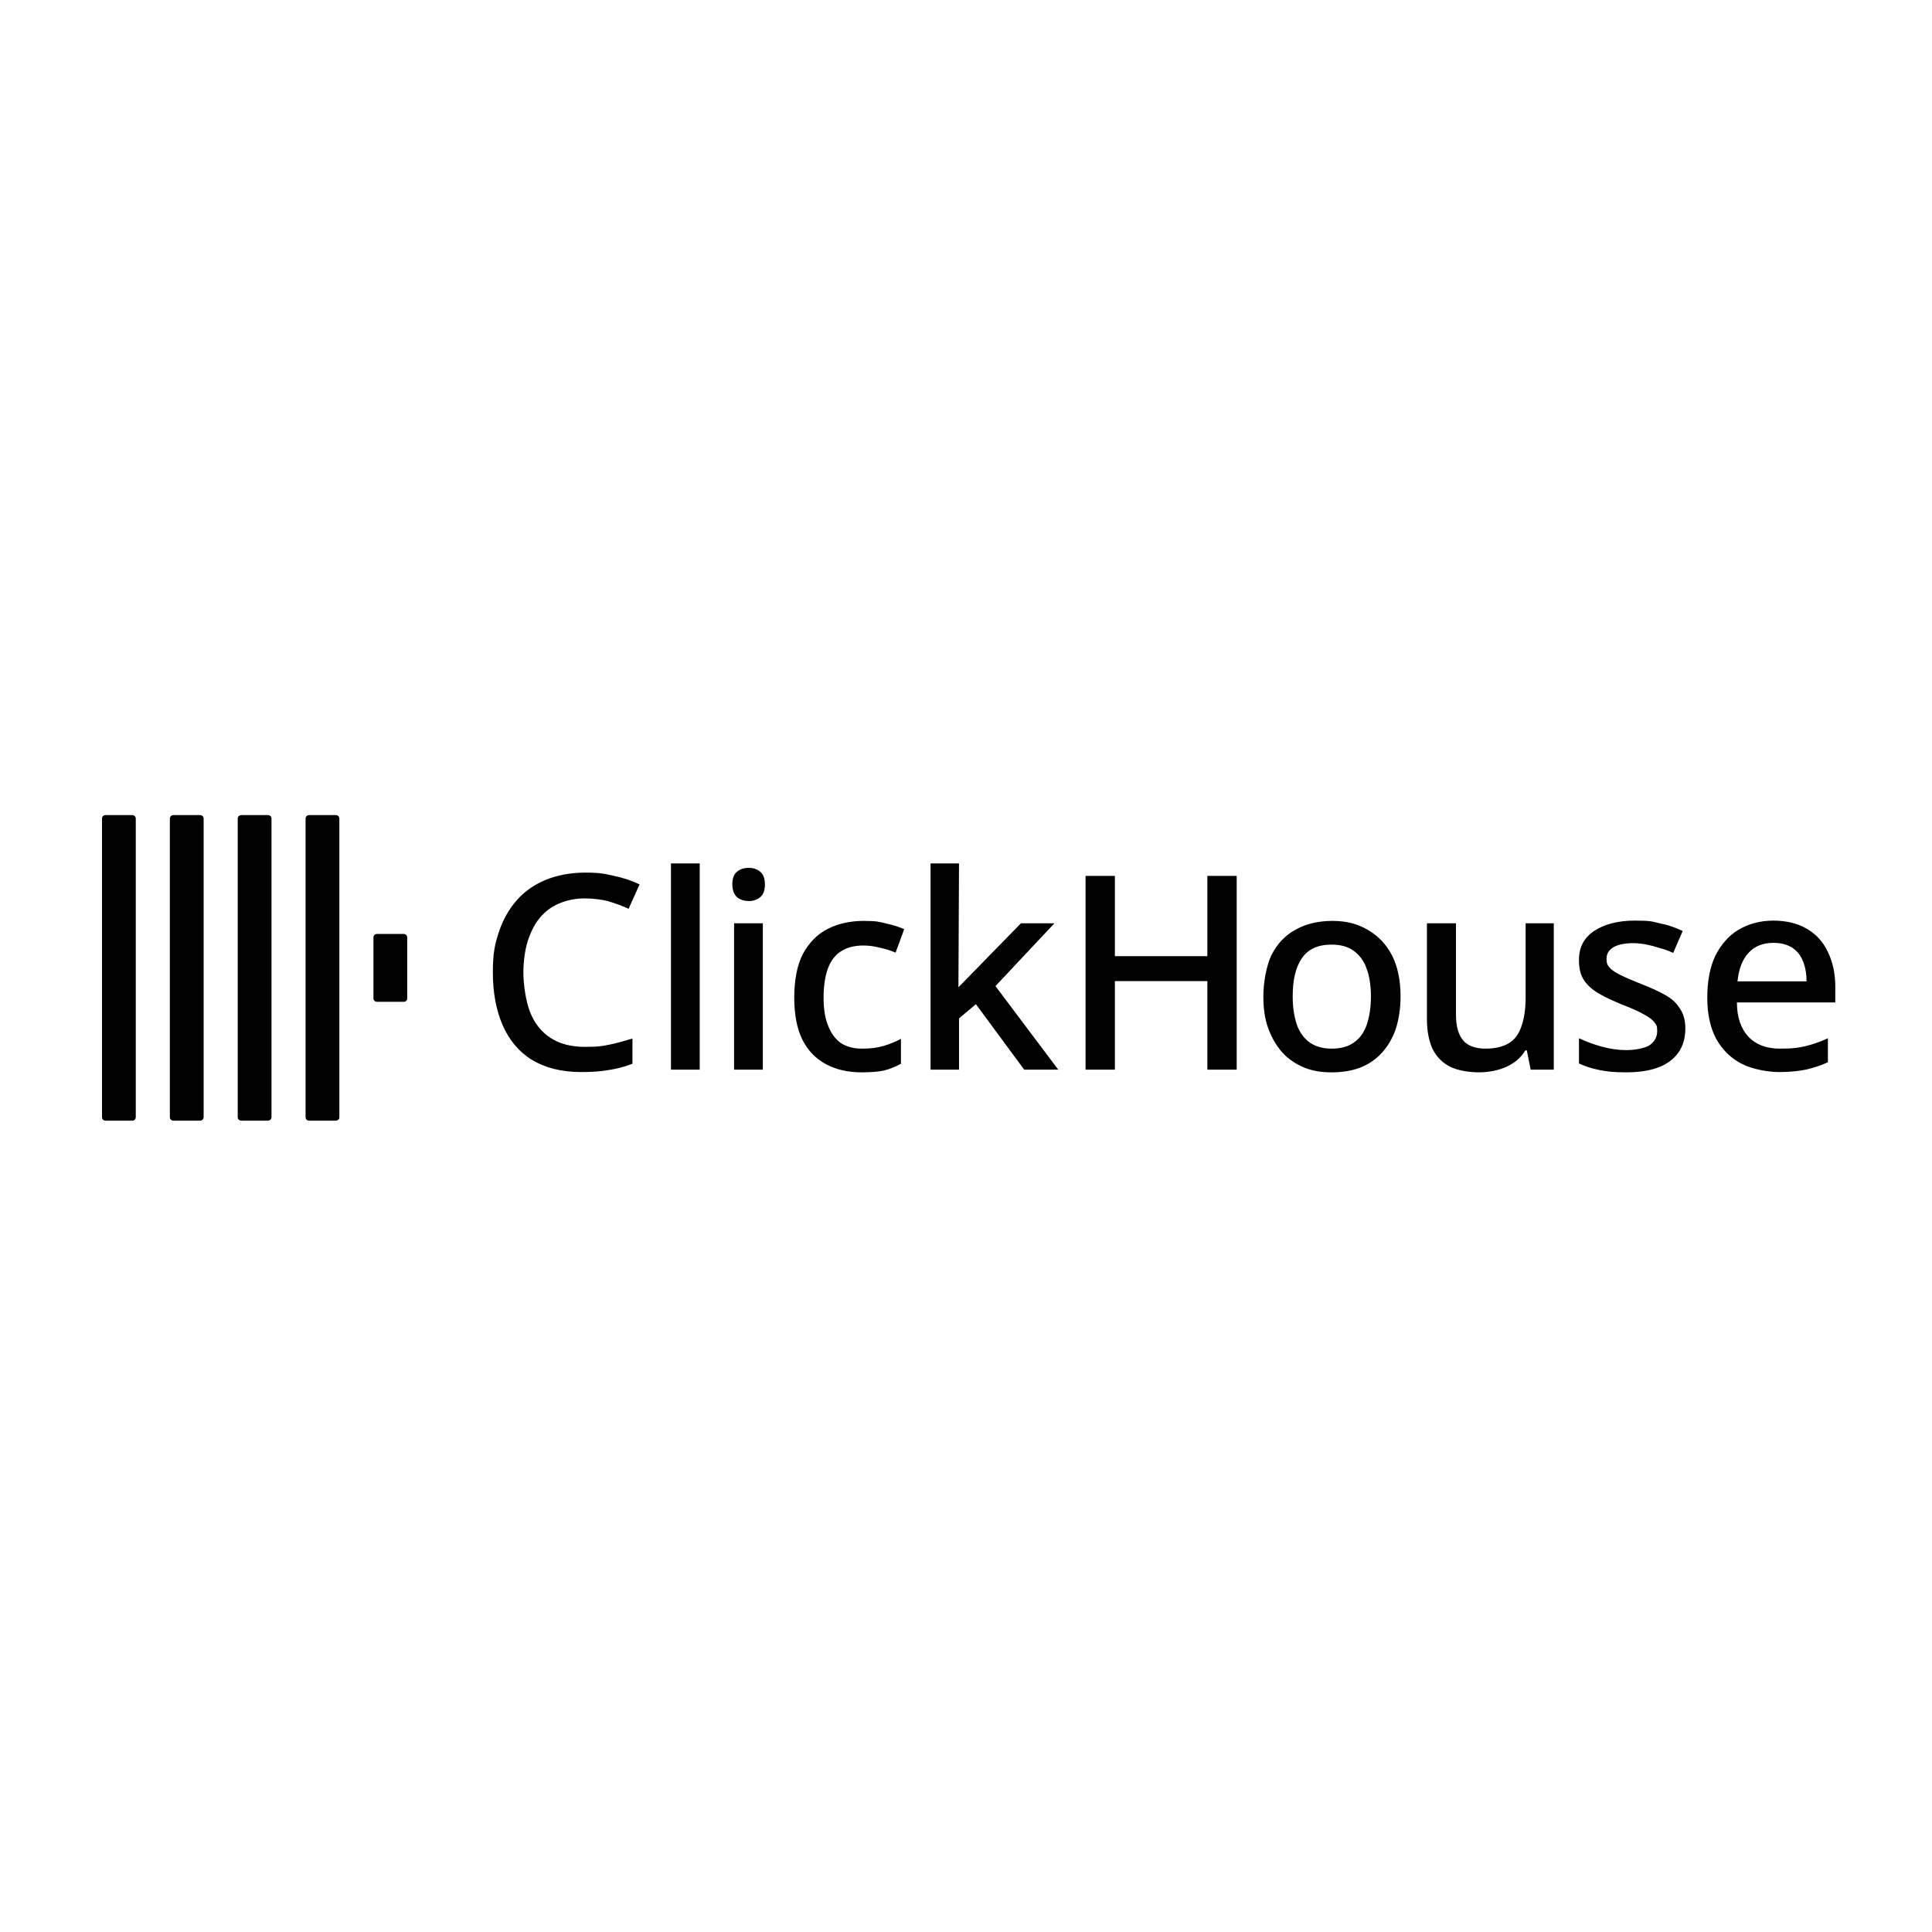
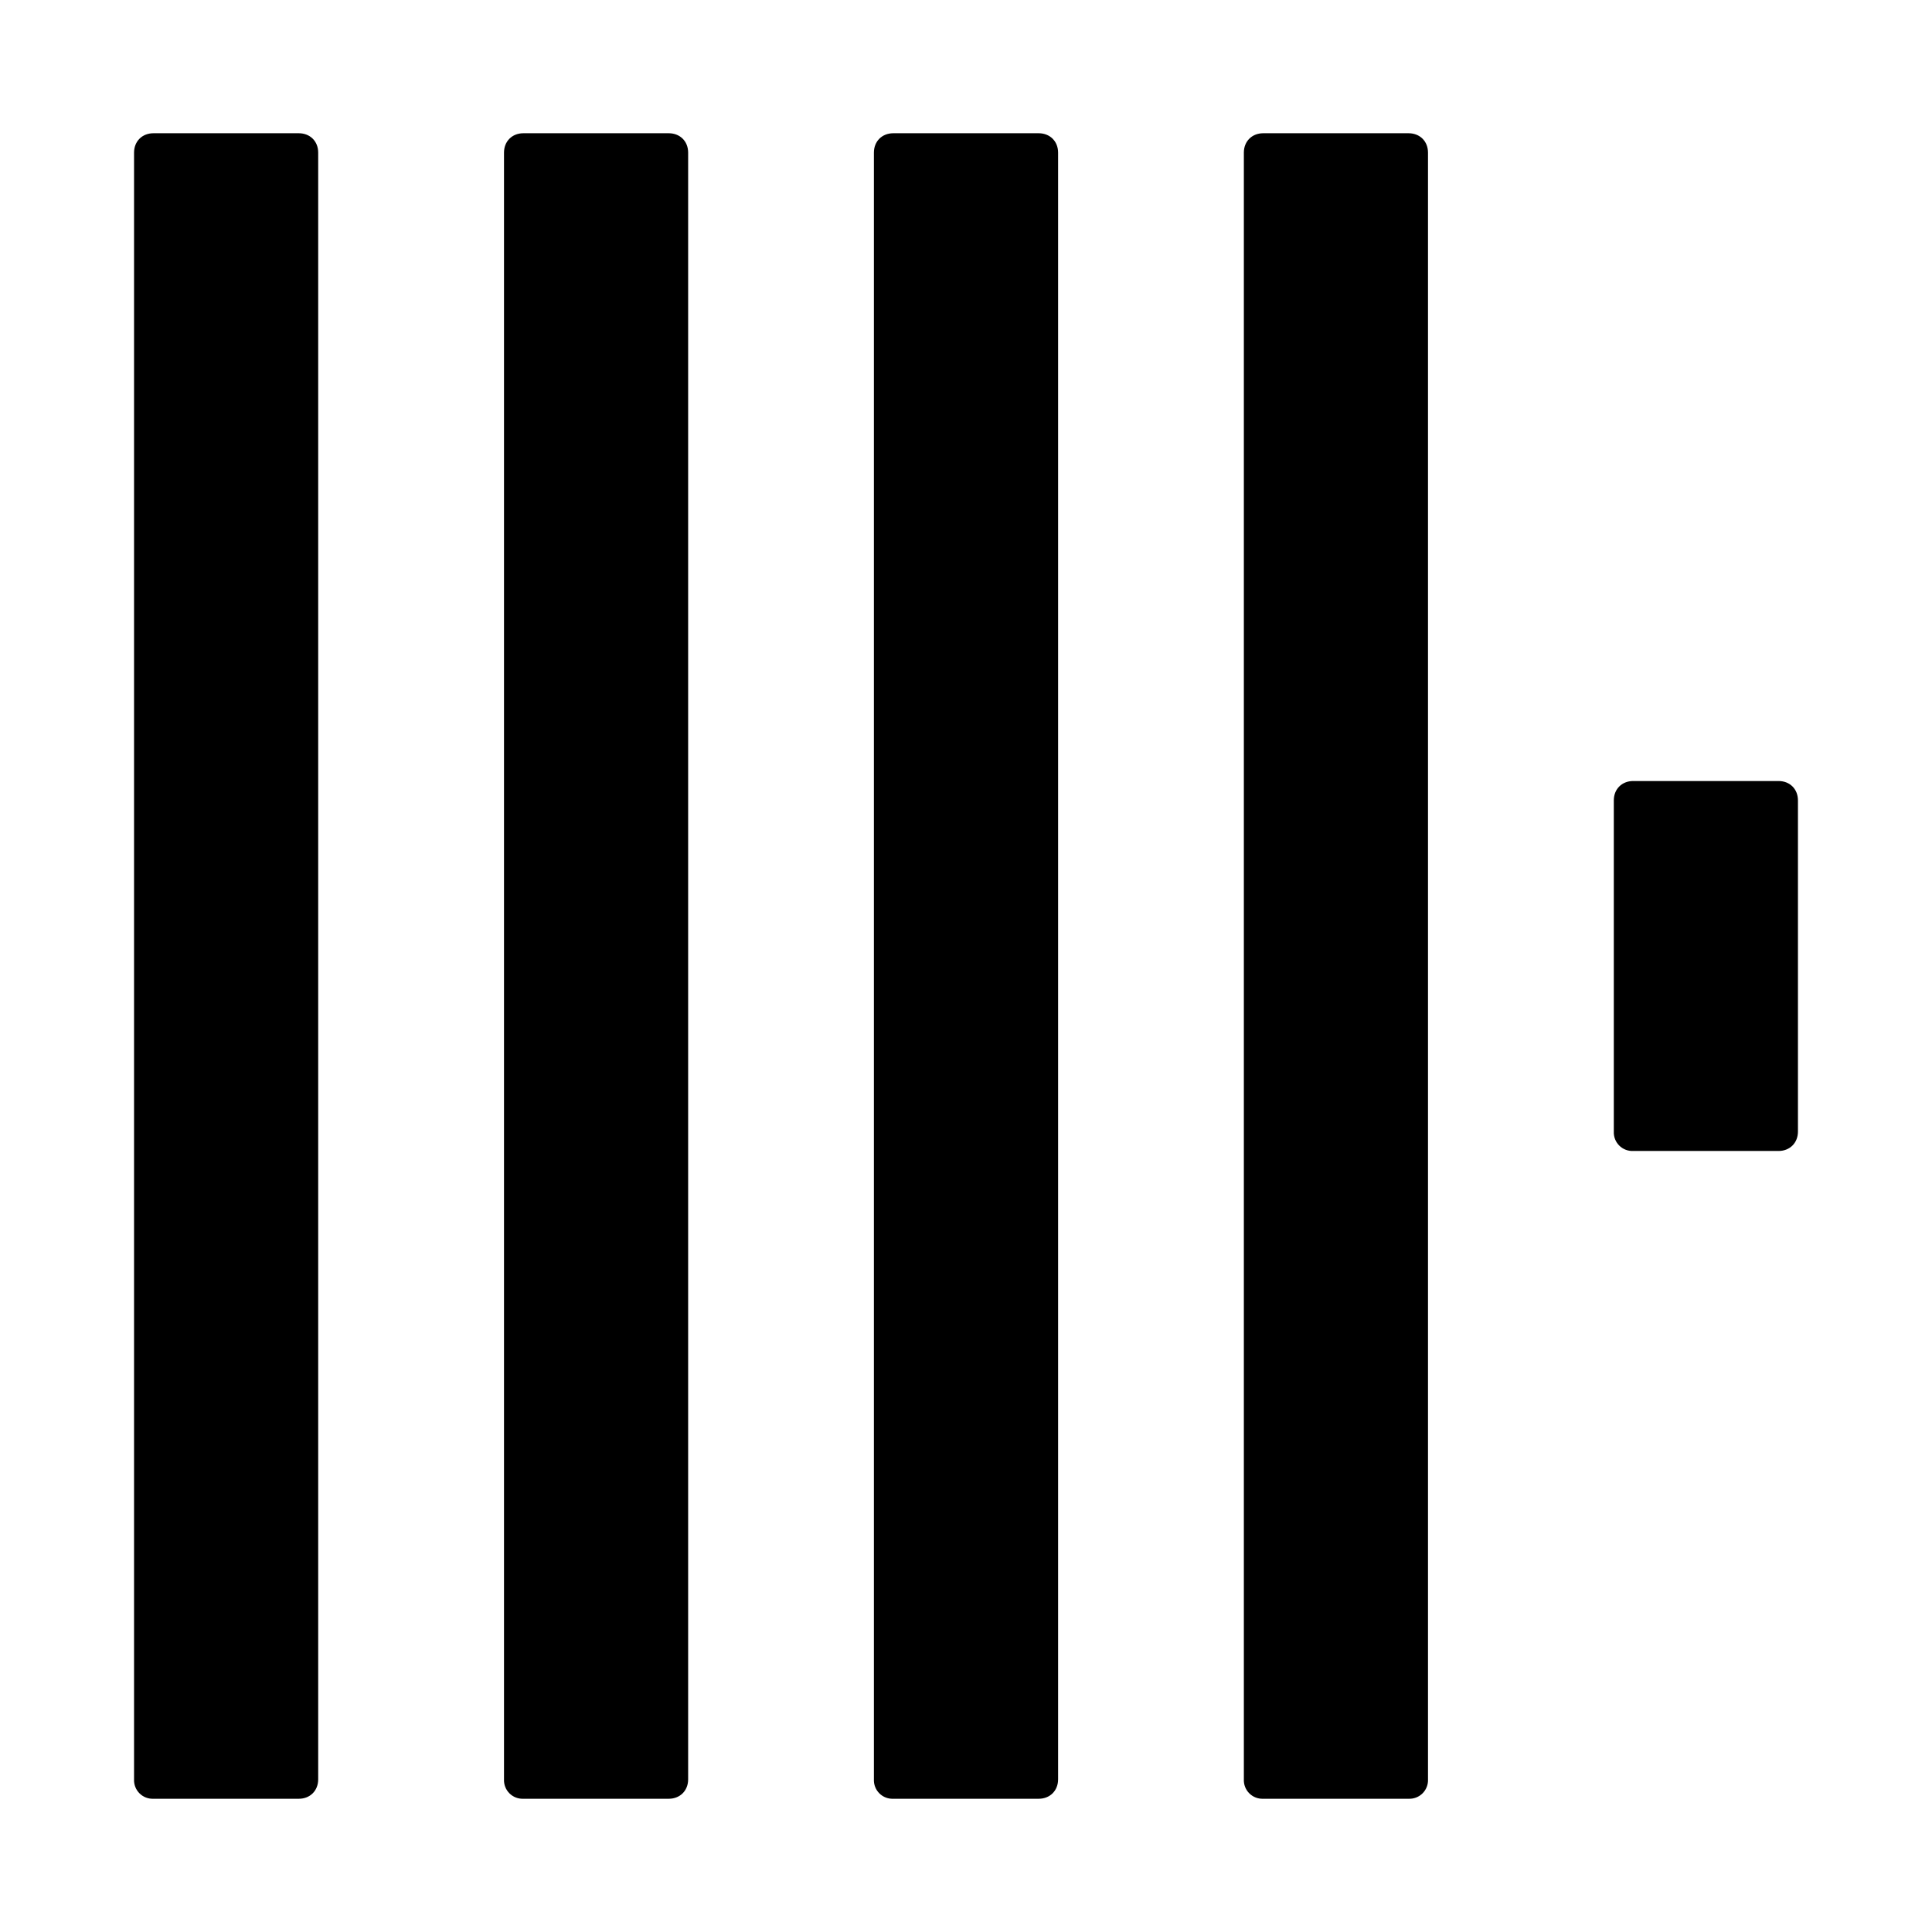
- <svg xmlns="http://www.w3.org/2000/svg" width="221" height="221" fill="none" viewBox="0 0 221 221">
-   <path fill="currentColor" d="M11.667 93.648c0-.238.17-.407.407-.407h3.05c.238 0 .407.17.407.406v34.136c0 .237-.17.407-.406.407h-3.051a.39.39 0 0 1-.407-.407zm7.763 0c0-.238.17-.407.406-.407h3.051c.238 0 .407.17.407.406v34.136c0 .237-.17.407-.407.407h-3.05a.39.39 0 0 1-.407-.407zm7.762 0c0-.238.17-.407.407-.407h3.051c.237 0 .407.17.407.406v34.136c0 .237-.17.407-.407.407H27.6a.39.39 0 0 1-.408-.407zm7.763 0c0-.238.17-.407.407-.407h3.05c.238 0 .407.17.407.406v34.136a.39.39 0 0 1-.406.407h-3.051a.39.39 0 0 1-.407-.407zm7.763 13.593c0-.238.17-.407.407-.407h3.05c.238 0 .407.169.407.407v6.949c0 .237-.17.407-.407.407h-3.05a.39.39 0 0 1-.407-.407zm24.203-4.475a7.5 7.5 0 0 0-2.949.576 5.7 5.7 0 0 0-2.237 1.661c-.61.746-1.051 1.661-1.39 2.712-.305 1.051-.475 2.238-.475 3.56s.272 3.254.78 4.542c.508 1.254 1.288 2.237 2.339 2.915s2.339 1.017 3.898 1.017 1.865-.068 2.746-.237c.881-.17 1.797-.441 2.712-.712v2.881a12.5 12.5 0 0 1-2.678.712c-.915.17-1.966.238-3.153.238-2.27 0-4.135-.475-5.66-1.39-1.492-.916-2.61-2.272-3.356-3.966-.746-1.729-1.12-3.729-1.12-6.034s.238-3.221.679-4.61c.474-1.424 1.152-2.611 2.034-3.628s2-1.796 3.288-2.339c1.322-.542 2.847-.847 4.576-.847s2.204.136 3.288.373c1.085.237 2.034.542 2.916.983l-1.255 2.78c-.712-.339-1.525-.611-2.373-.882a12.3 12.3 0 0 0-2.61-.305m13.119 19.593h-3.288V98.766h3.288zm7.22-16.745v16.745h-3.288v-16.745zm-1.593-6.34c.508 0 .915.136 1.288.441s.542.78.542 1.458-.17 1.152-.542 1.458c-.373.305-.814.44-1.288.44s-.983-.135-1.356-.44c-.339-.306-.542-.814-.542-1.458s.17-1.187.542-1.458c.339-.305.814-.44 1.356-.44m12.881 23.389c-1.525 0-2.881-.305-4.034-.915-1.152-.61-2.067-1.525-2.711-2.78-.644-1.288-.95-2.915-.95-4.881s.34-3.763 1.017-5.017c.712-1.288 1.661-2.237 2.814-2.813 1.186-.611 2.576-.916 4.102-.916 1.525 0 1.796.102 2.61.305.813.17 1.525.407 2.034.645l-.983 2.677a10 10 0 0 0-1.865-.576 7.2 7.2 0 0 0-1.83-.237c-1.051 0-1.899.237-2.577.678s-1.152 1.085-1.491 2c-.305.881-.475 1.966-.475 3.288s.17 2.339.509 3.186c.339.882.813 1.526 1.457 2 .678.441 1.492.645 2.441.645q1.425 0 2.441-.306a10.3 10.3 0 0 0 2-.813v2.847a7.7 7.7 0 0 1-1.966.78c-.644.136-1.526.203-2.543.203m11.085-9.728c.237-.238 7.153-7.322 7.153-7.322h3.83l-6.746 7.186 7.187 9.559h-3.899l-5.525-7.491-1.932 1.627v5.864h-3.254V98.766h3.254zm31.831 9.423h-3.356v-10.135h-10.577v10.135h-3.356V100.19h3.356v9.186h10.577v-9.186h3.356zm18.745-8.373c0 1.39-.203 2.611-.542 3.695-.373 1.085-.915 2-1.593 2.746a6.6 6.6 0 0 1-2.475 1.695c-.983.373-2.068.542-3.288.542s-2.169-.169-3.119-.542c-.949-.407-1.796-.949-2.474-1.695q-1.017-1.119-1.627-2.746c-.407-1.084-.577-2.305-.577-3.728s.305-3.39.916-4.678c.644-1.289 1.559-2.272 2.745-2.916 1.187-.678 2.611-1.017 4.238-1.017s2.881.339 4.034 1.017c1.186.678 2.101 1.627 2.779 2.916.644 1.254.983 2.847.983 4.711m-12.339 0c0 1.255.17 2.306.475 3.221.305.881.813 1.559 1.458 2.034q1.017.712 2.542.712c1.017 0 1.898-.238 2.542-.712.678-.475 1.153-1.153 1.458-2.034.305-.915.474-2 .474-3.221 0-1.22-.169-2.372-.508-3.22a4.07 4.07 0 0 0-1.458-2q-.966-.712-2.542-.712c-1.559 0-2.678.509-3.39 1.56-.712 1.017-1.051 2.474-1.051 4.372m29.865-8.372v16.745h-2.644l-.441-2.203h-.17a4.5 4.5 0 0 1-1.355 1.424 5.9 5.9 0 0 1-1.831.813 8.4 8.4 0 0 1-2.034.271c-1.288 0-2.407-.203-3.322-.61a4.46 4.46 0 0 1-2.034-2c-.44-.915-.678-2.068-.678-3.491v-10.949h3.322v10.474c0 1.288.271 2.271.814 2.915s1.424.95 2.576.95 2.068-.238 2.746-.678 1.119-1.119 1.39-2c.305-.882.44-1.967.44-3.187v-8.474zm15.051 12.033c0 1.085-.272 2.034-.814 2.78s-1.322 1.322-2.339 1.695-2.237.542-3.661.542-2.203-.101-3.051-.271c-.813-.169-1.593-.407-2.305-.746v-2.881c.746.339 1.593.678 2.576.949q1.475.407 2.848.407c.915 0 2.135-.203 2.678-.576.542-.407.847-.915.847-1.593s-.101-.712-.305-.984c-.203-.305-.61-.61-1.186-.915-.577-.339-1.39-.712-2.475-1.118-1.051-.441-1.966-.848-2.712-1.289-.745-.44-1.322-.949-1.695-1.525-.406-.61-.576-1.356-.576-2.305 0-1.458.576-2.542 1.729-3.322 1.186-.78 2.746-1.187 4.644-1.187s1.966.102 2.847.306c.916.169 1.797.474 2.644.881l-1.084 2.508a8 8 0 0 0-1.492-.542 13 13 0 0 0-1.525-.407 8 8 0 0 0-1.56-.169c-.983 0-1.762.169-2.271.474s-.779.746-.779 1.288c0 .543.101.746.339 1.017.237.305.678.577 1.288.882s1.423.644 2.44 1.051q1.577.61 2.645 1.22c.745.407 1.288.915 1.661 1.525.44.611.644 1.39.644 2.305m10.067-12.339c1.458 0 2.746.306 3.797.916a5.8 5.8 0 0 1 2.407 2.61c.576 1.152.881 2.474.881 4.034v1.796h-11.254c0 1.729.474 3.017 1.322 3.933.881.915 2.068 1.356 3.627 1.356s2.034-.102 2.848-.272a14 14 0 0 0 2.61-.915v2.746c-.814.373-1.661.644-2.543.847-.847.17-1.864.272-3.051.272-1.186 0-3.05-.306-4.271-.95-1.254-.644-2.203-1.593-2.915-2.847-.678-1.288-1.017-2.848-1.017-4.712s.305-3.491.915-4.78c.644-1.288 1.526-2.305 2.644-2.983 1.153-.678 2.509-1.051 4-1.051m0 2.543c-1.186 0-2.135.373-2.847 1.152-.712.78-1.119 1.865-1.254 3.255h7.898c0-.882-.136-1.627-.407-2.305s-.678-1.187-1.254-1.56c-.542-.339-1.254-.542-2.136-.542" />
+ <svg xmlns="http://www.w3.org/2000/svg" viewBox="8.854 90.445 40.541 40.541">
+   <path fill="currentColor" d="M11.667 93.648c0-.238.17-.407.407-.407h3.05c.238 0 .407.17.407.406v34.136c0 .237-.17.407-.406.407h-3.051a.39.39 0 0 1-.407-.407zm7.763 0c0-.238.17-.407.406-.407h3.051c.238 0 .407.17.407.406v34.136c0 .237-.17.407-.407.407h-3.05a.39.39 0 0 1-.407-.407zm7.762 0c0-.238.17-.407.407-.407h3.051c.237 0 .407.17.407.406v34.136c0 .237-.17.407-.407.407H27.6a.39.39 0 0 1-.408-.407zm7.763 0c0-.238.17-.407.407-.407h3.05c.238 0 .407.17.407.406v34.136a.39.39 0 0 1-.406.407h-3.051a.39.39 0 0 1-.407-.407zm7.763 13.593c0-.238.17-.407.407-.407h3.05c.238 0 .407.169.407.407v6.949c0 .237-.17.407-.407.407h-3.05a.39.39 0 0 1-.407-.407z" />
</svg>
